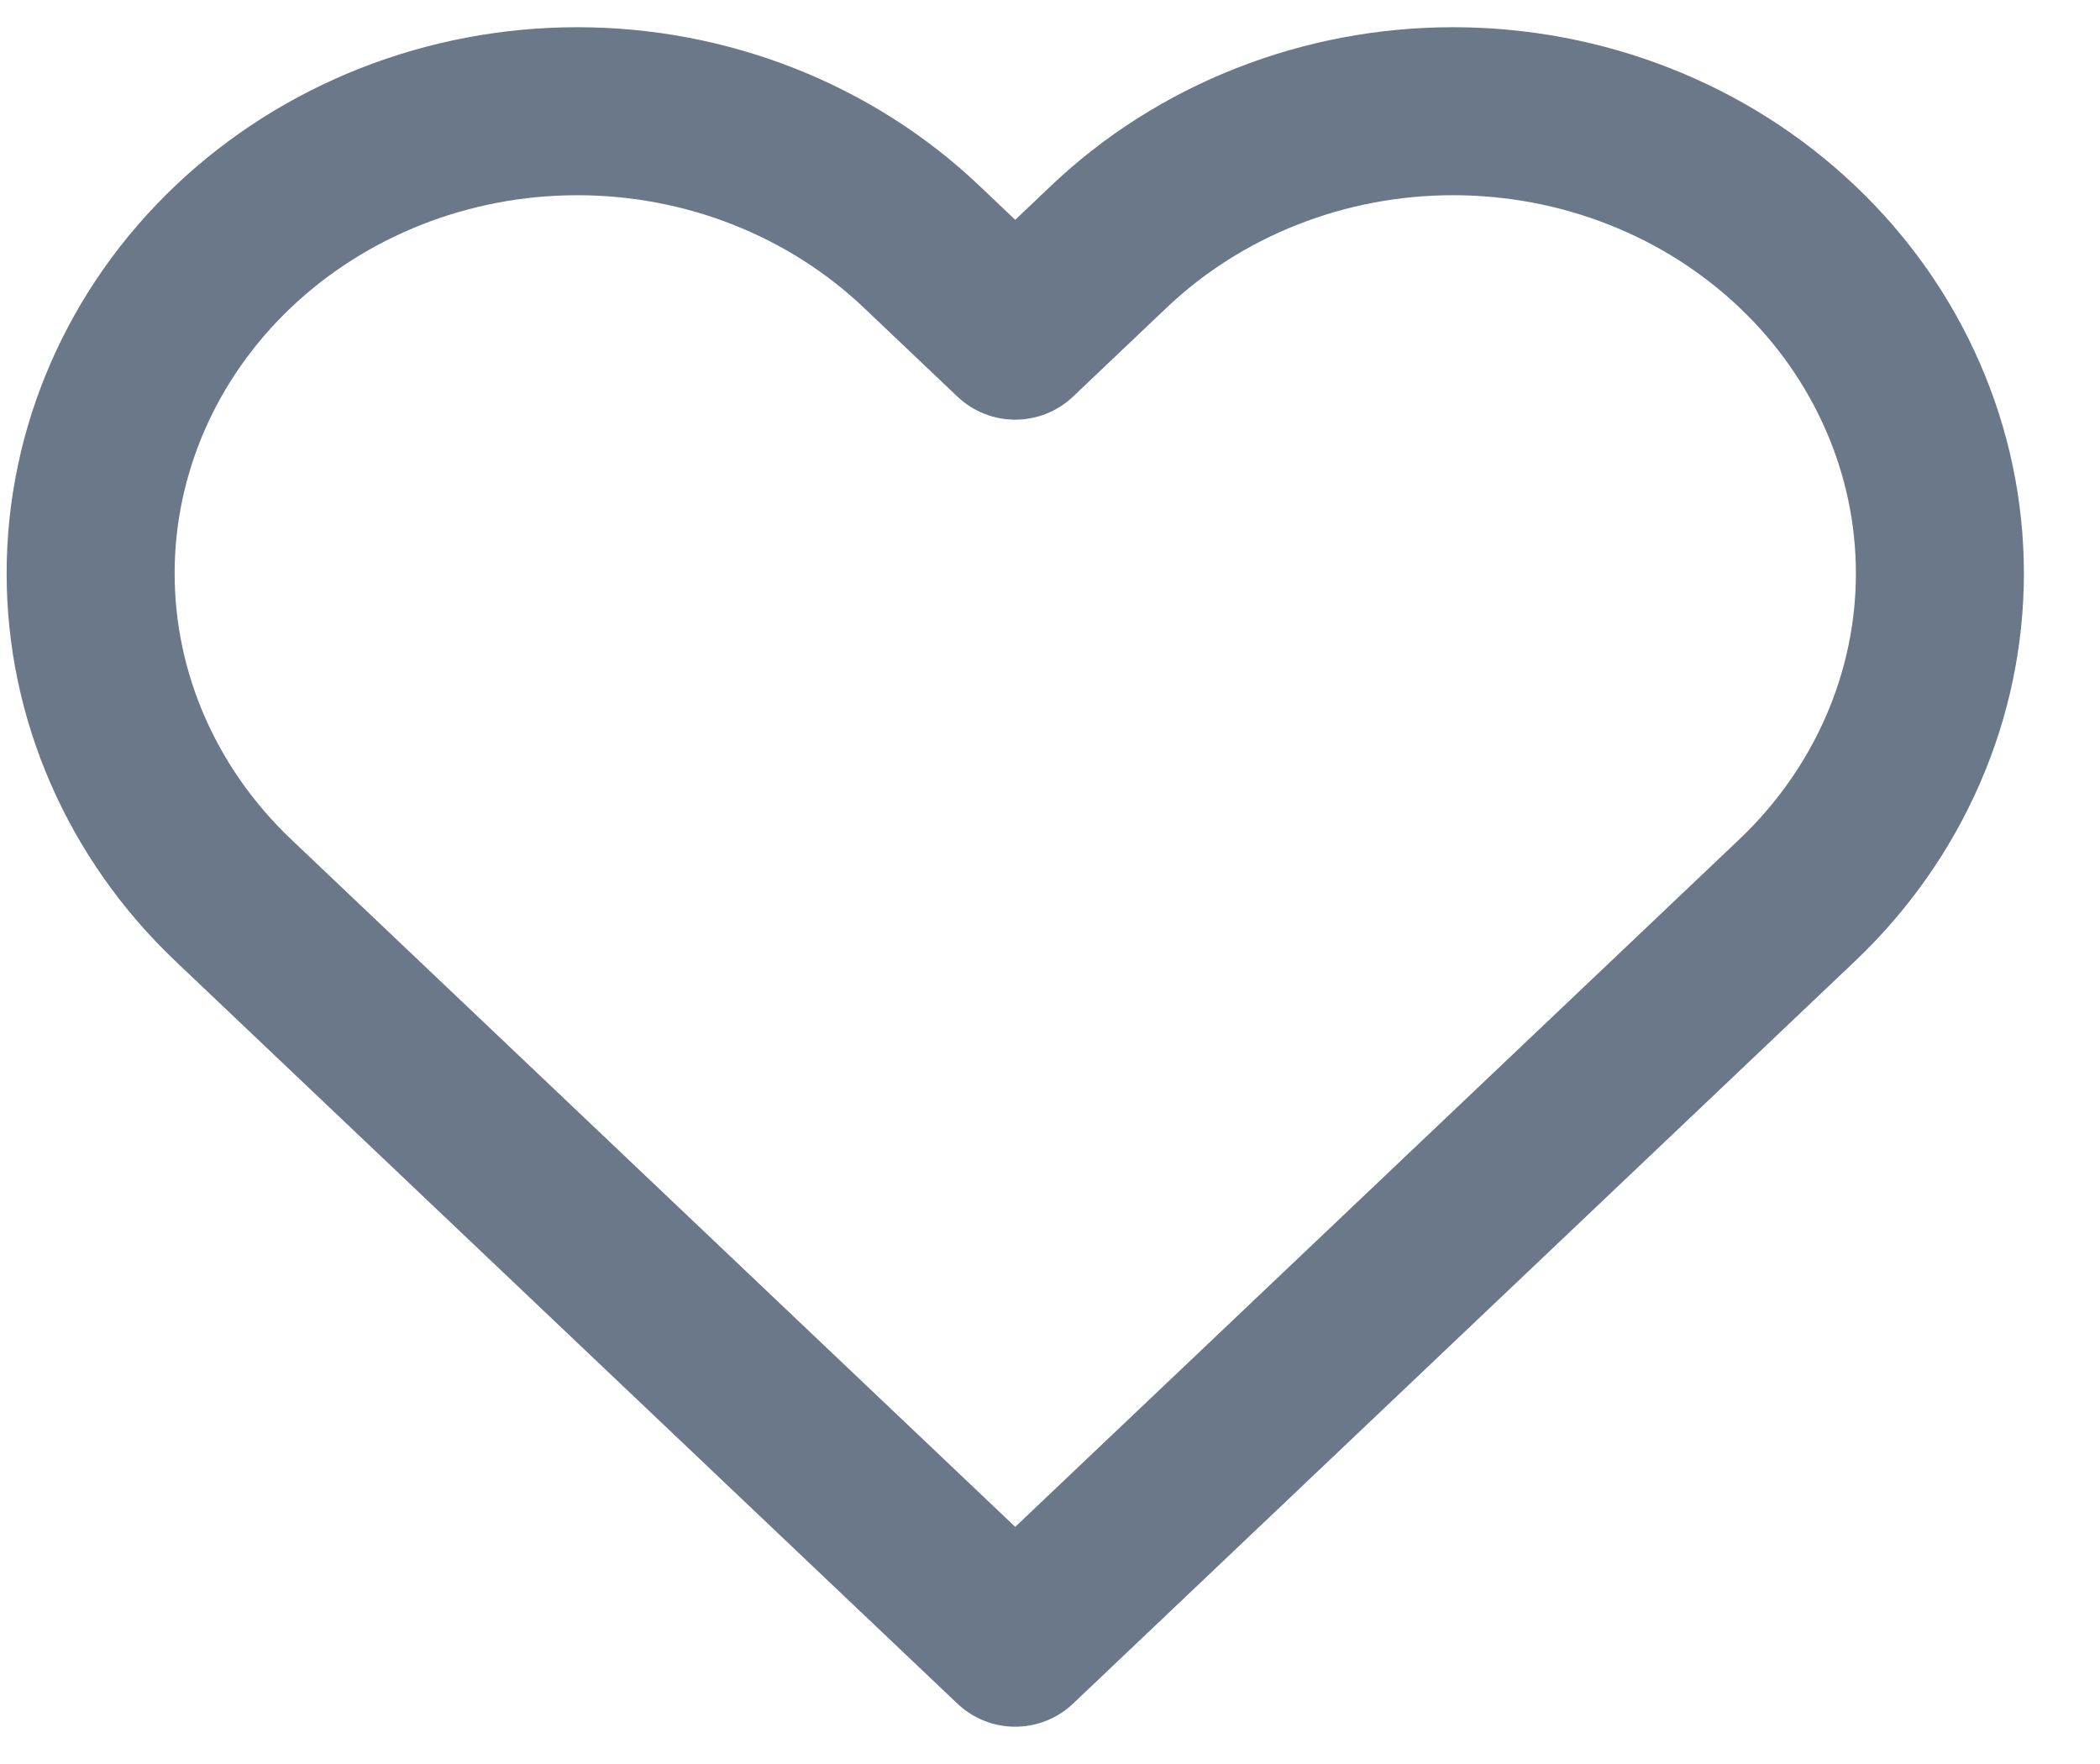
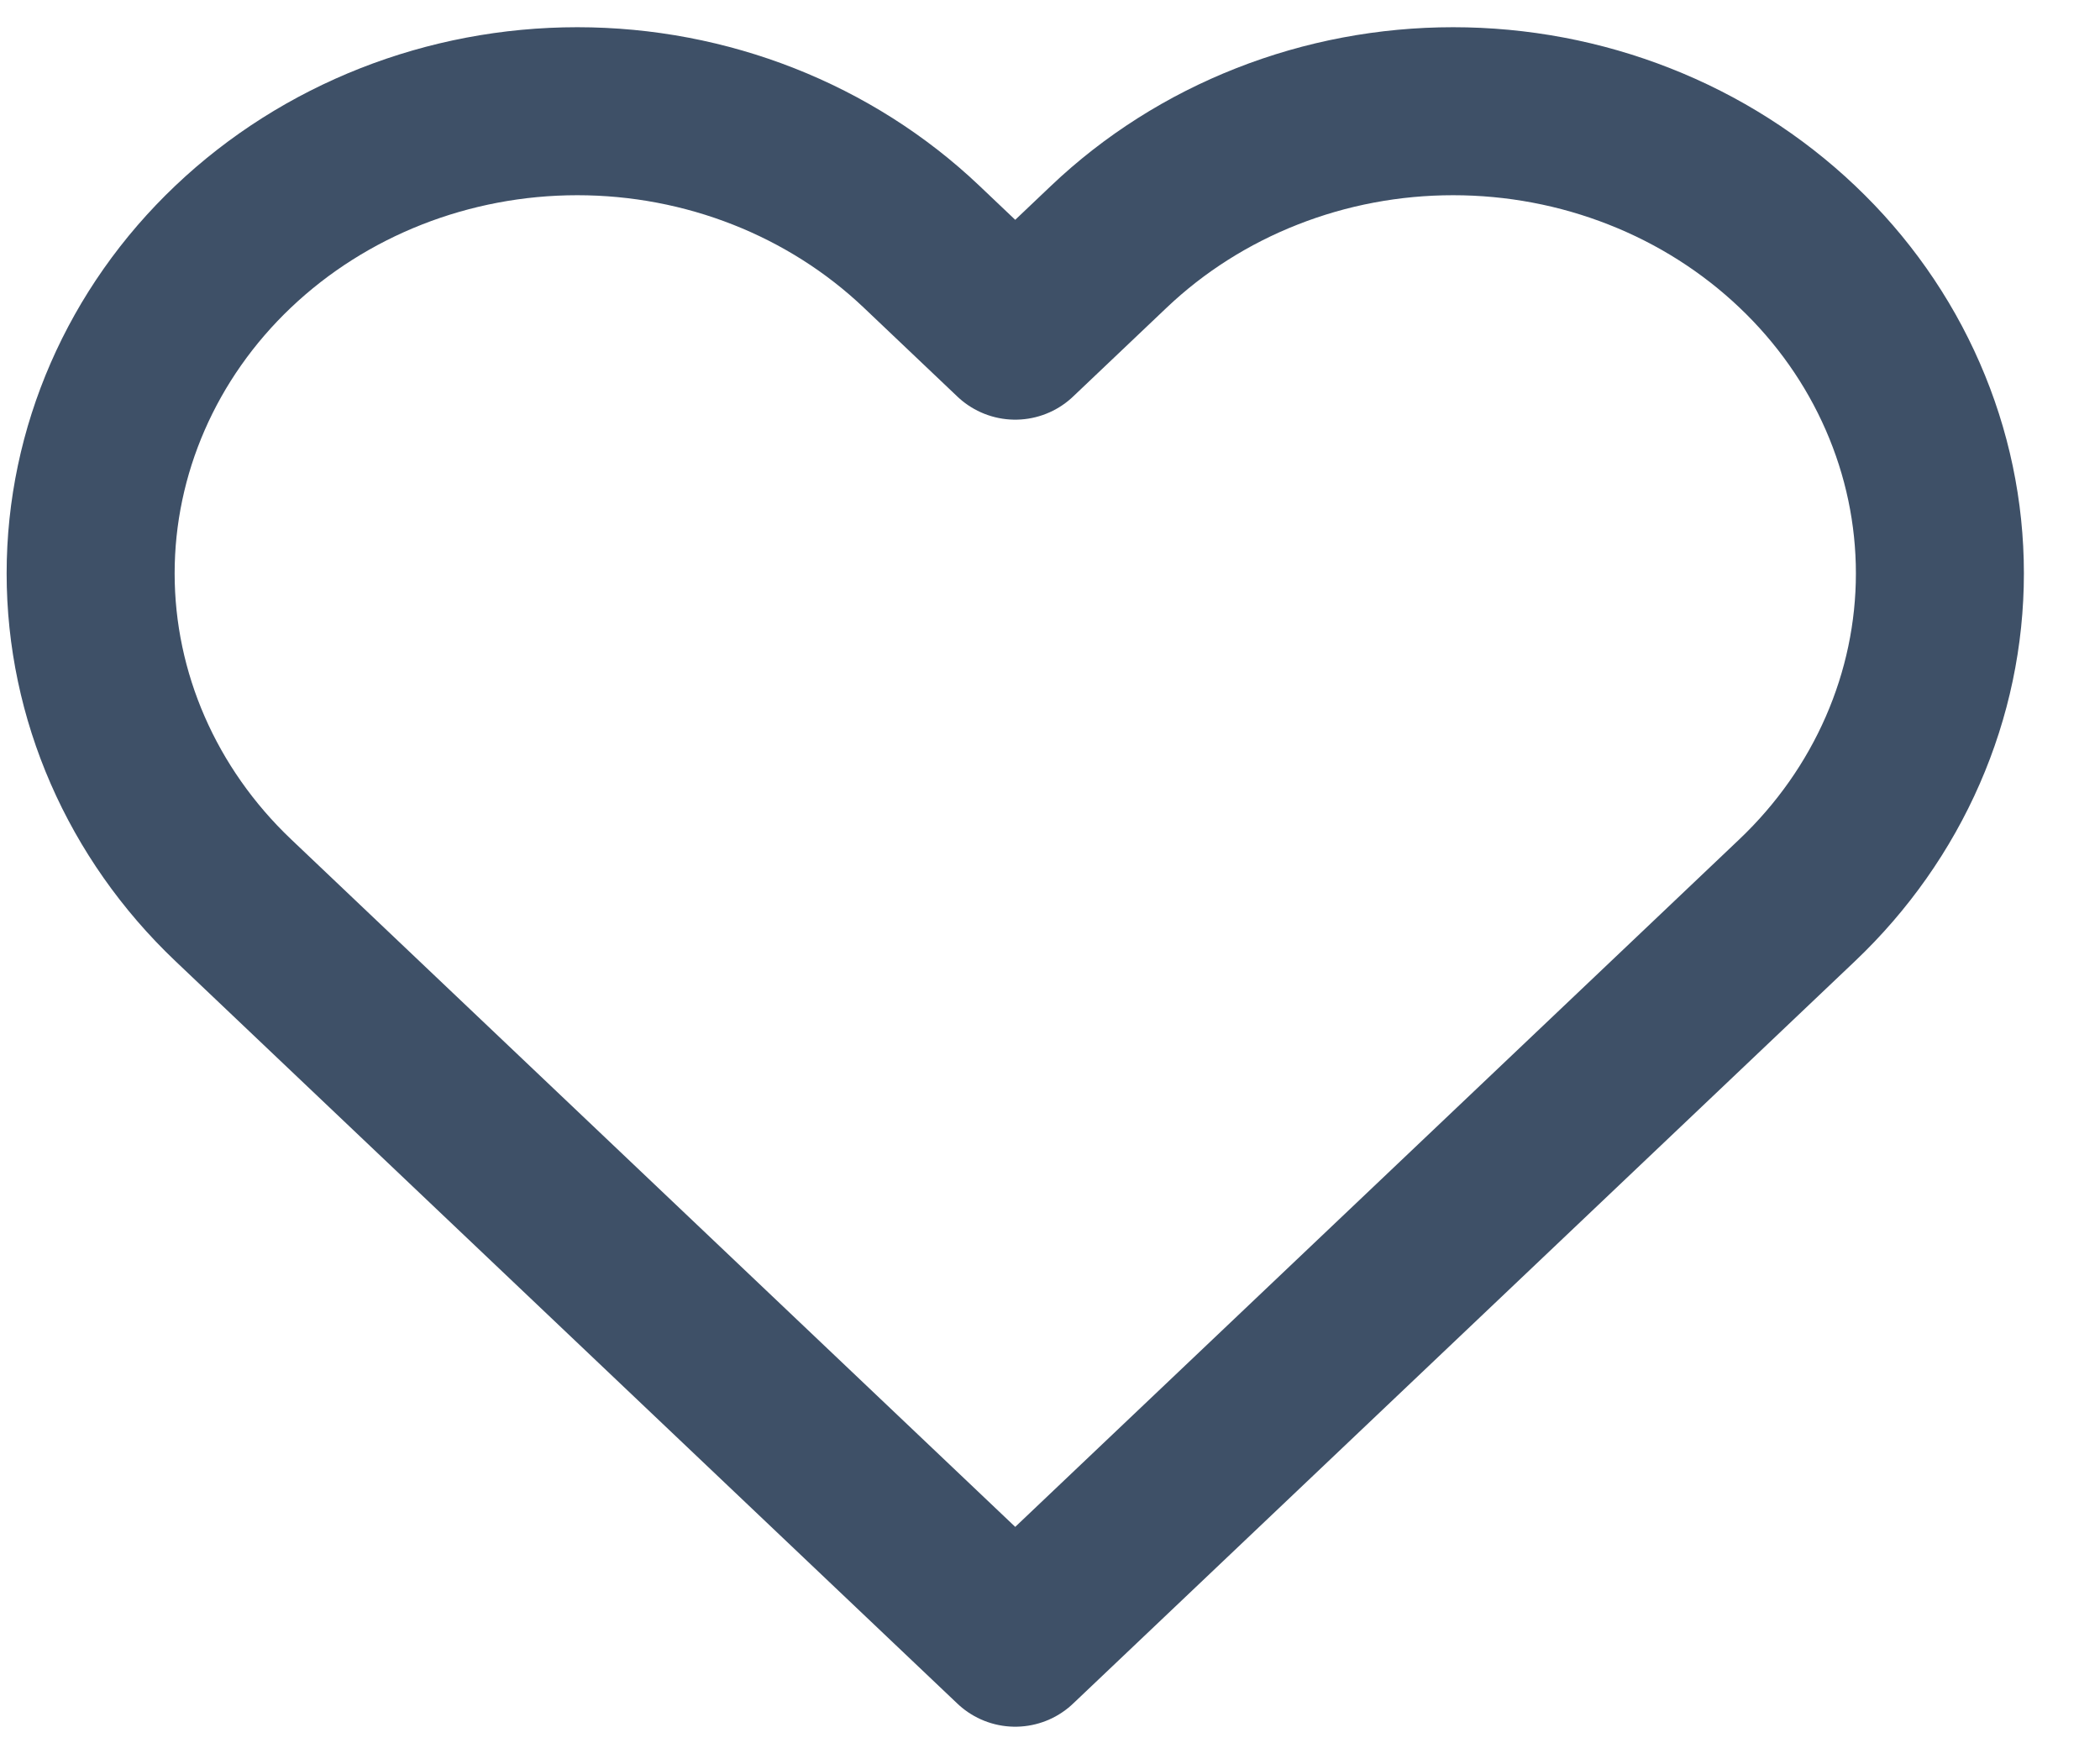
<svg xmlns="http://www.w3.org/2000/svg" width="25" height="21" viewBox="0 0 25 21" fill="none">
-   <path d="M21.396 2.936C20.858 2.425 20.22 2.019 19.517 1.743C18.814 1.466 18.06 1.324 17.299 1.324C16.538 1.324 15.785 1.466 15.082 1.743C14.379 2.019 13.74 2.425 13.202 2.936L12.086 3.996L10.97 2.936C9.883 1.904 8.41 1.324 6.873 1.324C5.336 1.324 3.863 1.904 2.776 2.936C1.69 3.967 1.079 5.367 1.079 6.826C1.079 8.285 1.69 9.684 2.776 10.716L3.892 11.776L12.086 19.556L20.28 11.776L21.396 10.716C21.934 10.205 22.361 9.598 22.652 8.931C22.944 8.263 23.094 7.548 23.094 6.826C23.094 6.103 22.944 5.388 22.652 4.72C22.361 4.053 21.934 3.446 21.396 2.936V2.936Z" stroke="#6a7889" stroke-width="2" stroke-linecap="round" stroke-linejoin="round" />
+   <path d="M21.396 2.936C20.858 2.425 20.22 2.019 19.517 1.743C18.814 1.466 18.06 1.324 17.299 1.324C16.538 1.324 15.785 1.466 15.082 1.743C14.379 2.019 13.74 2.425 13.202 2.936L12.086 3.996L10.97 2.936C9.883 1.904 8.41 1.324 6.873 1.324C5.336 1.324 3.863 1.904 2.776 2.936C1.69 3.967 1.079 5.367 1.079 6.826C1.079 8.285 1.69 9.684 2.776 10.716L3.892 11.776L12.086 19.556L20.28 11.776L21.396 10.716C21.934 10.205 22.361 9.598 22.652 8.931C22.944 8.263 23.094 7.548 23.094 6.826C23.094 6.103 22.944 5.388 22.652 4.72C22.361 4.053 21.934 3.446 21.396 2.936V2.936Z" stroke="#3E5067" stroke-width="2" stroke-linecap="round" stroke-linejoin="round" />
</svg>
